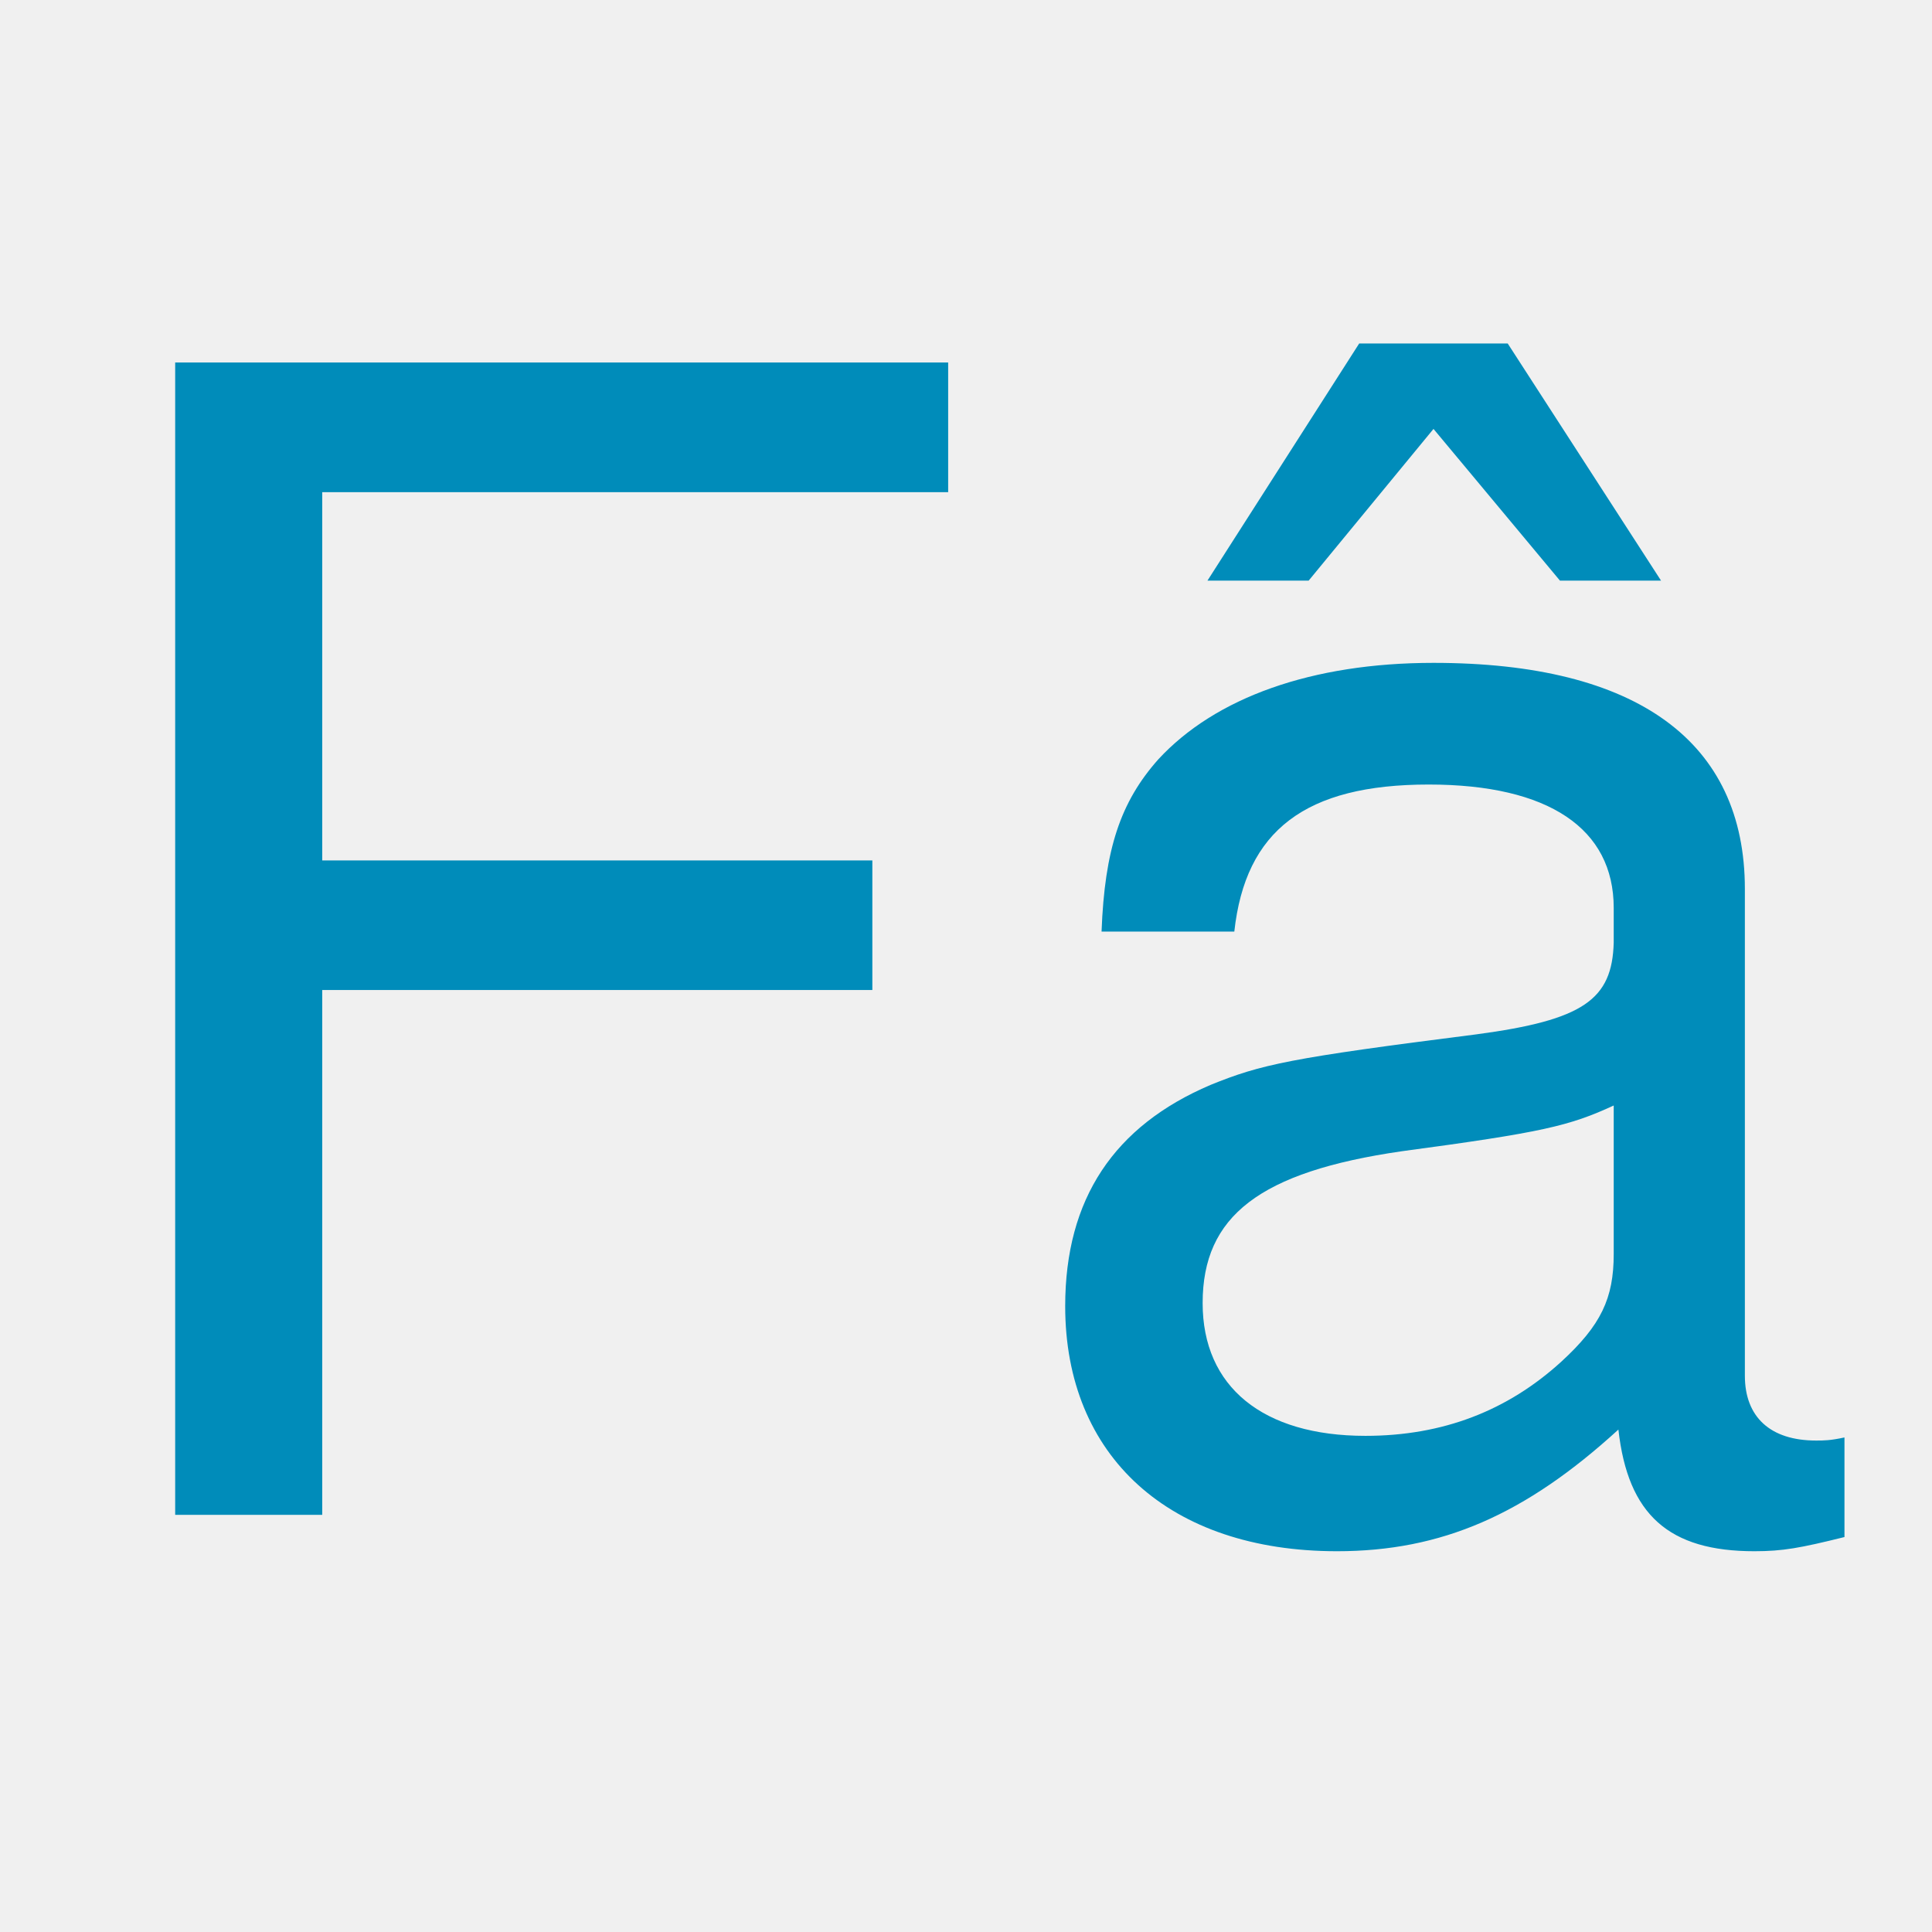
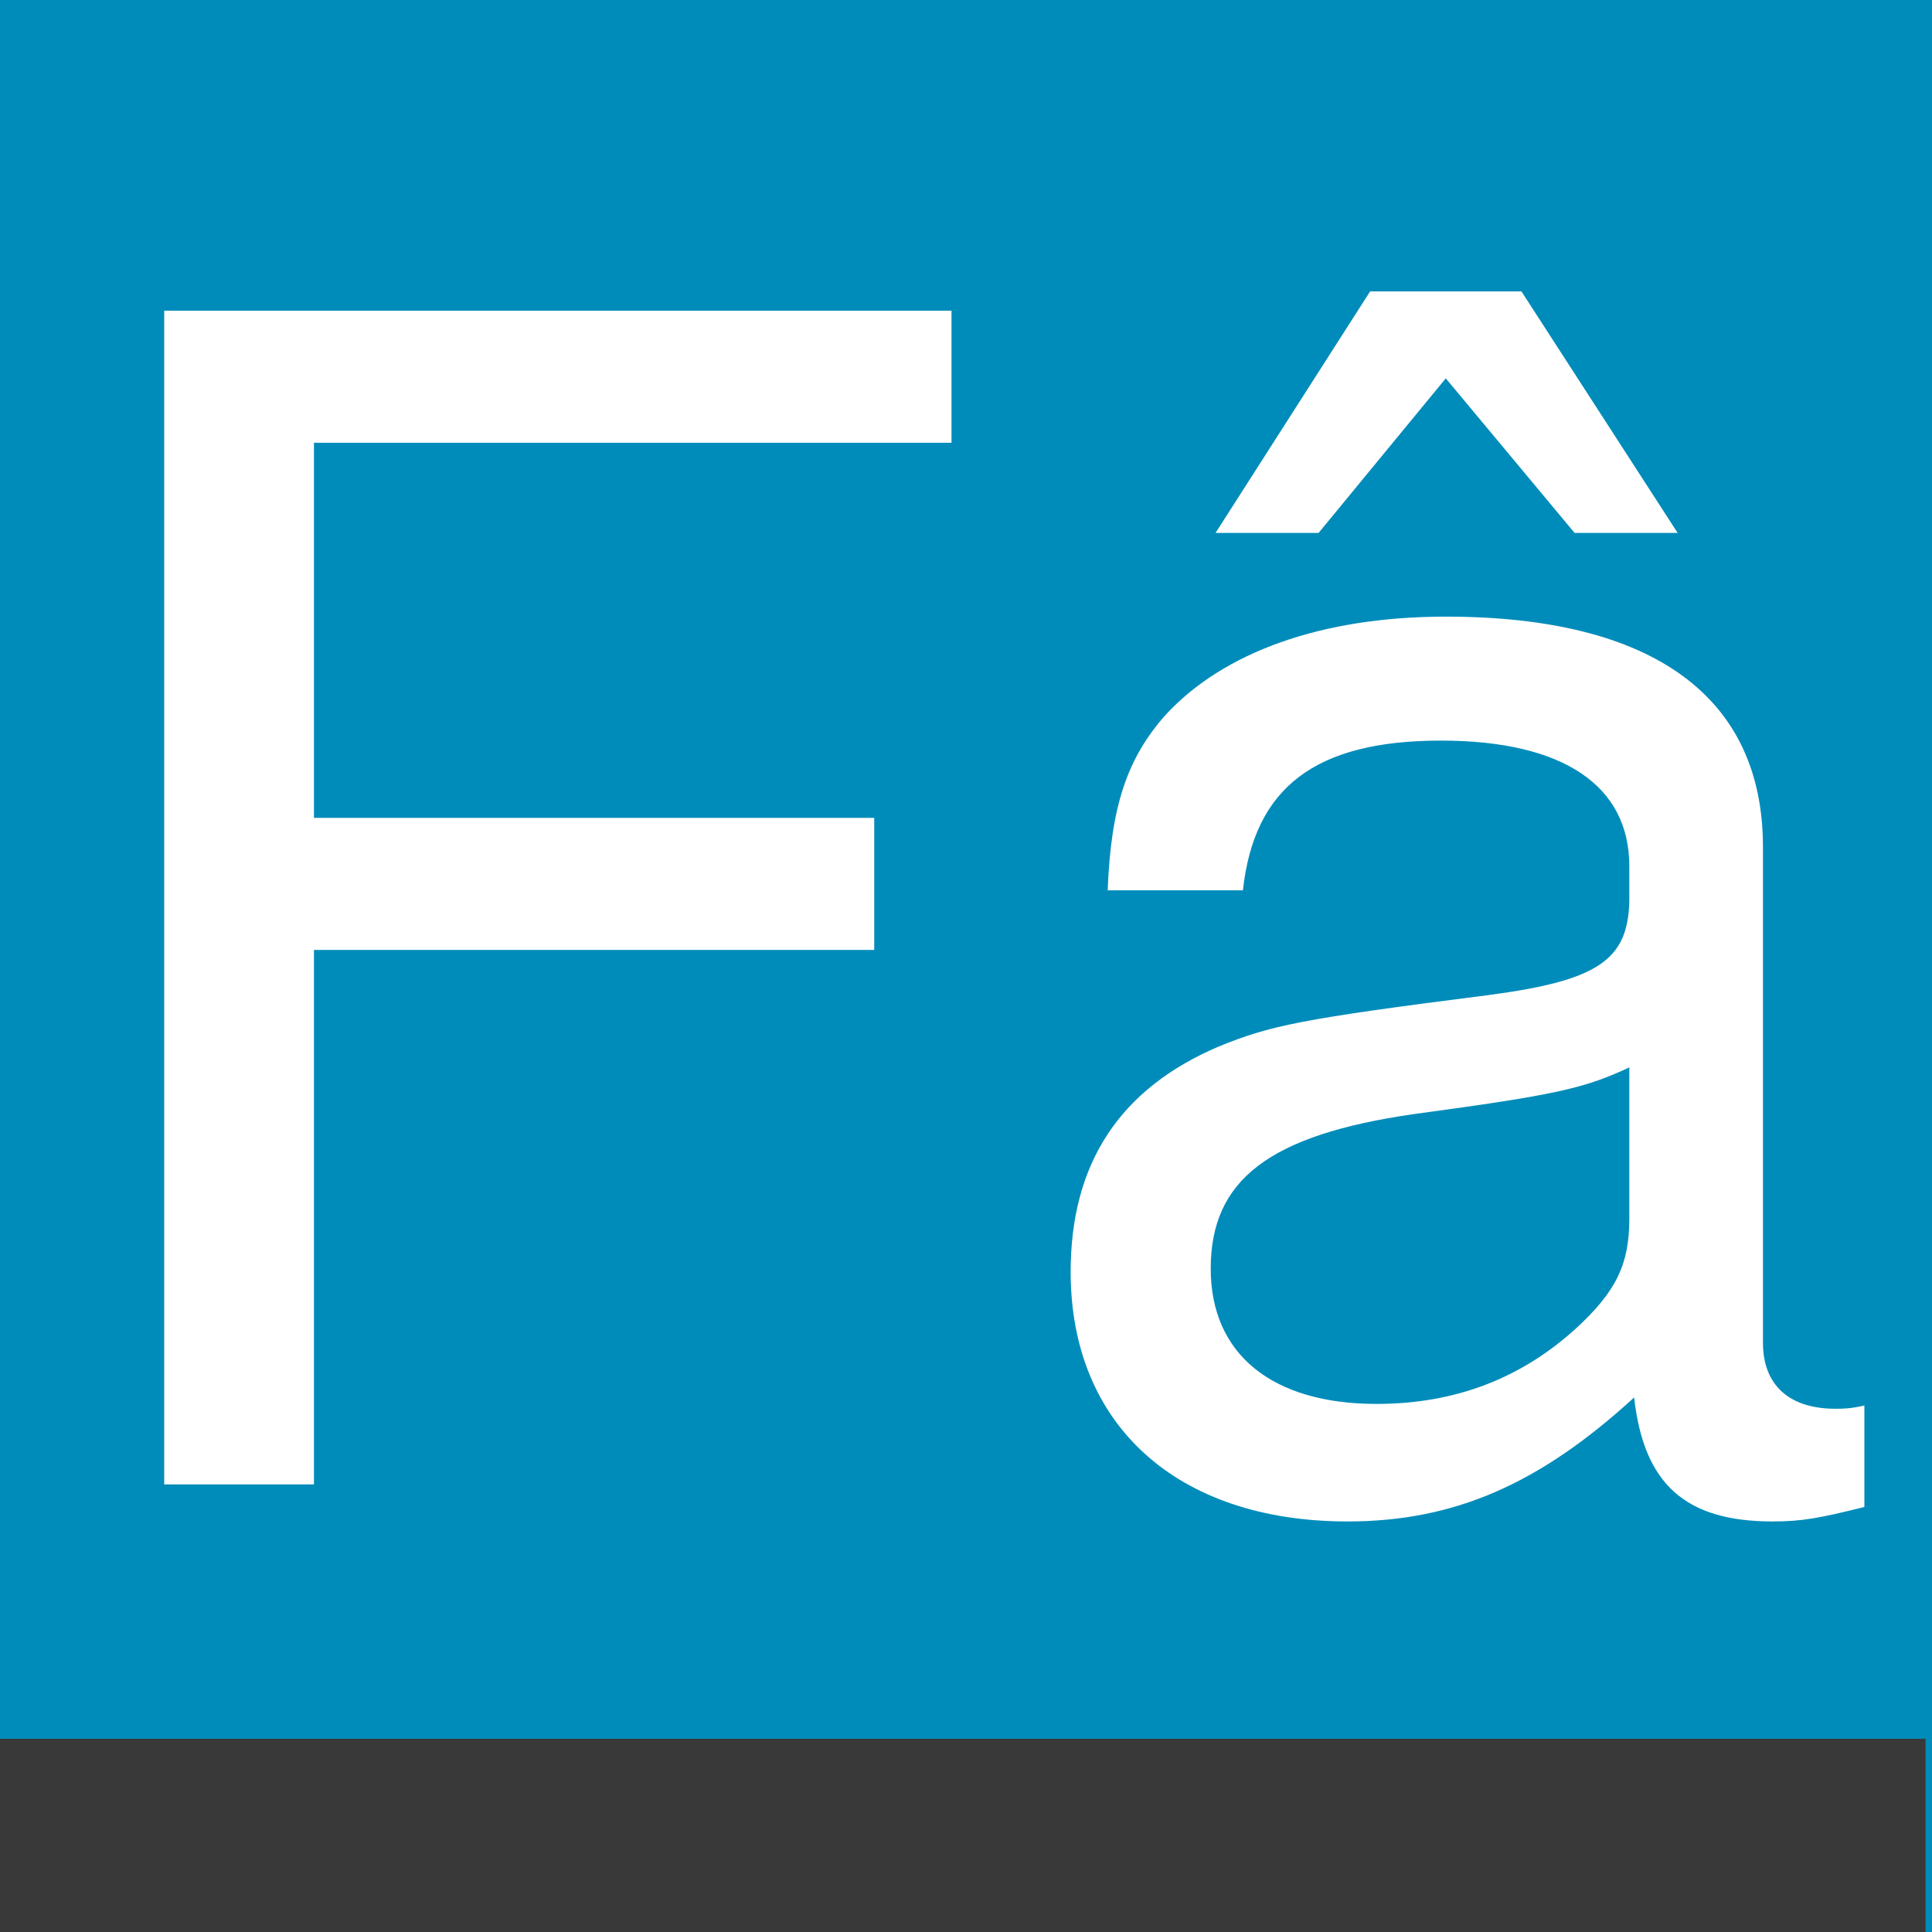
- <svg xmlns="http://www.w3.org/2000/svg" width="264" height="264">
+ <svg xmlns="http://www.w3.org/2000/svg" width="300" height="300">
  <g>
-     <rect fill="none" id="canvas_background" height="266" width="266" y="-1" x="-1" />
-     <g display="none" id="canvasGrid">
-       <rect fill="url(#gridpattern)" stroke-width="0" y="2" x="2" height="400" width="580" id="svg_2" />
+     <rect fill="#008cba" id="canvas_background" height="302" width="302" y="-1" x="-1" />
+     <g display="none" overflow="visible" y="0" x="0" height="100%" width="100%" id="canvasGrid">
+       <rect fill="url(#gridpattern)" stroke-width="0" y="0" x="0" height="100%" width="100%" />
    </g>
  </g>
  <g>
-     <text font-weight="normal" stroke="#000" xml:space="preserve" text-anchor="left" font-family="Helvetica, Arial, sans-serif" font-size="216" id="svg_1" y="207" x="4.5" stroke-width="0" fill="#008cba" font-style="normal">Fâ</text>
+     <rect stroke="#000" id="svg_2" height="30" width="300" y="270" x="-1" stroke-width="0" fill="#393939" />
+     <text font-style="normal" font-weight="normal" stroke="#000" xml:space="preserve" text-anchor="left" font-family="Helvetica, Arial, sans-serif" font-size="250" id="svg_3" y="230.5" x="3" stroke-opacity="null" stroke-width="0" fill="#ffffff">Fâ</text>
  </g>
</svg>
